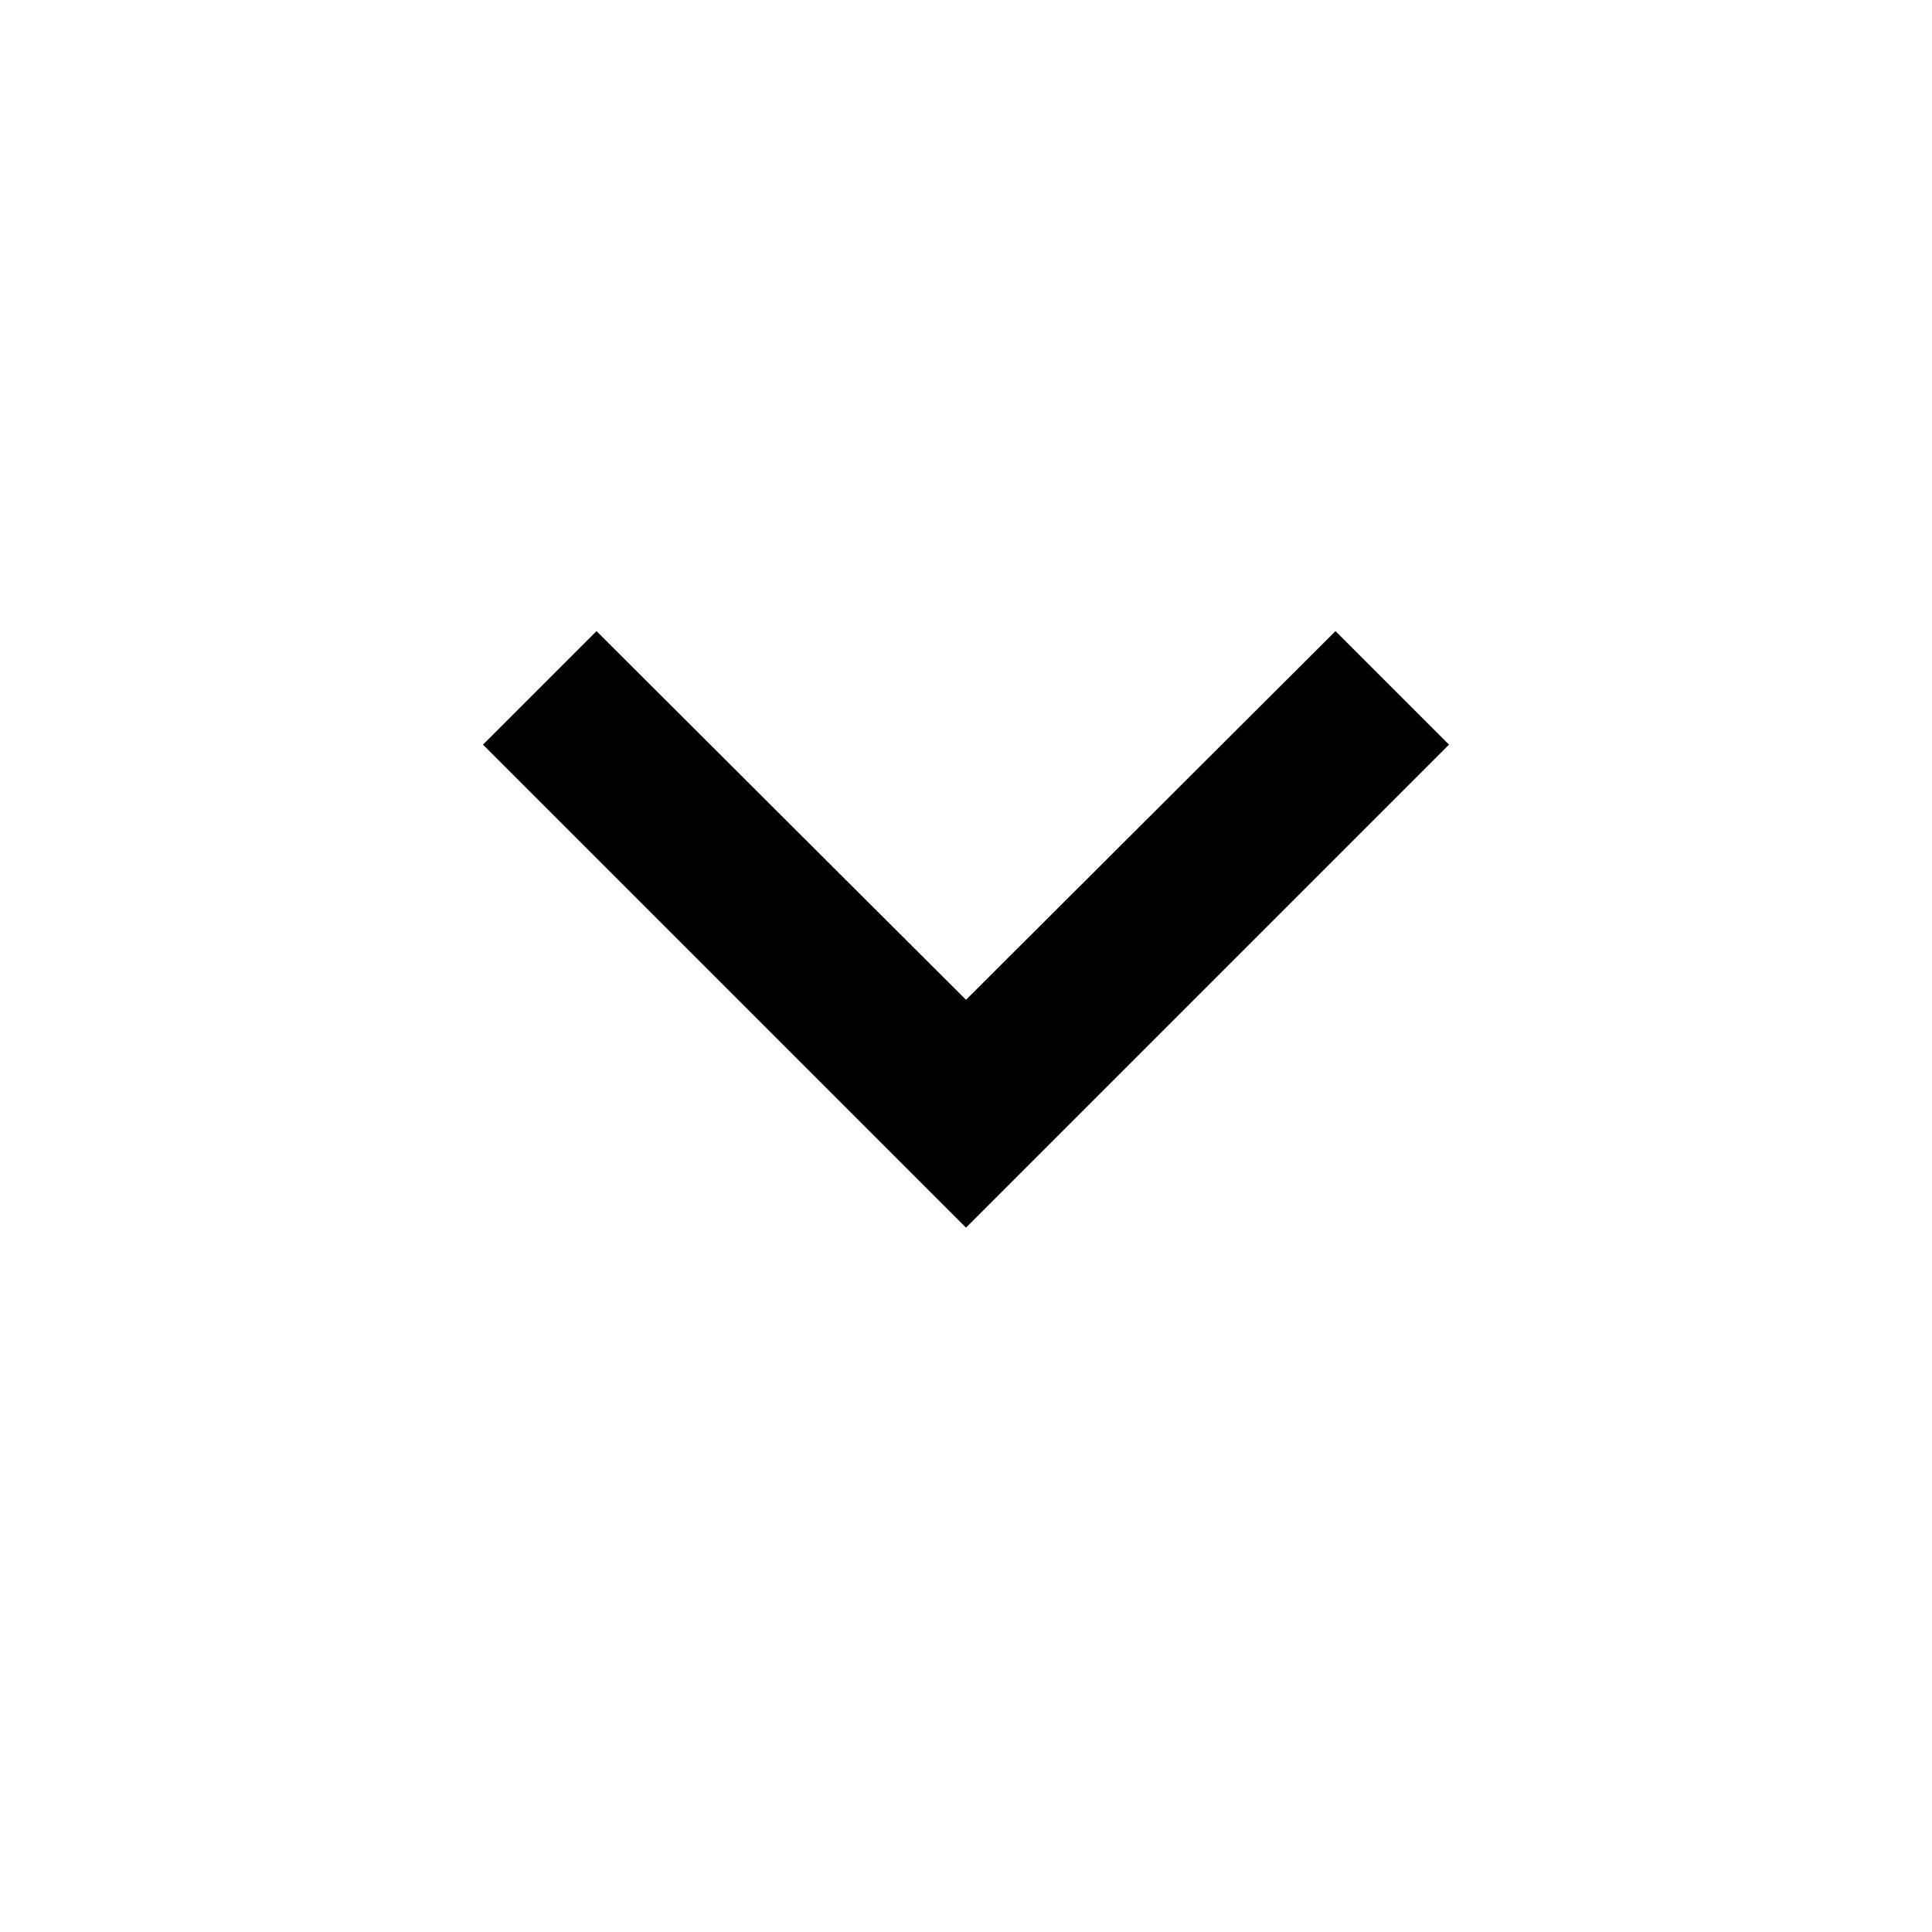
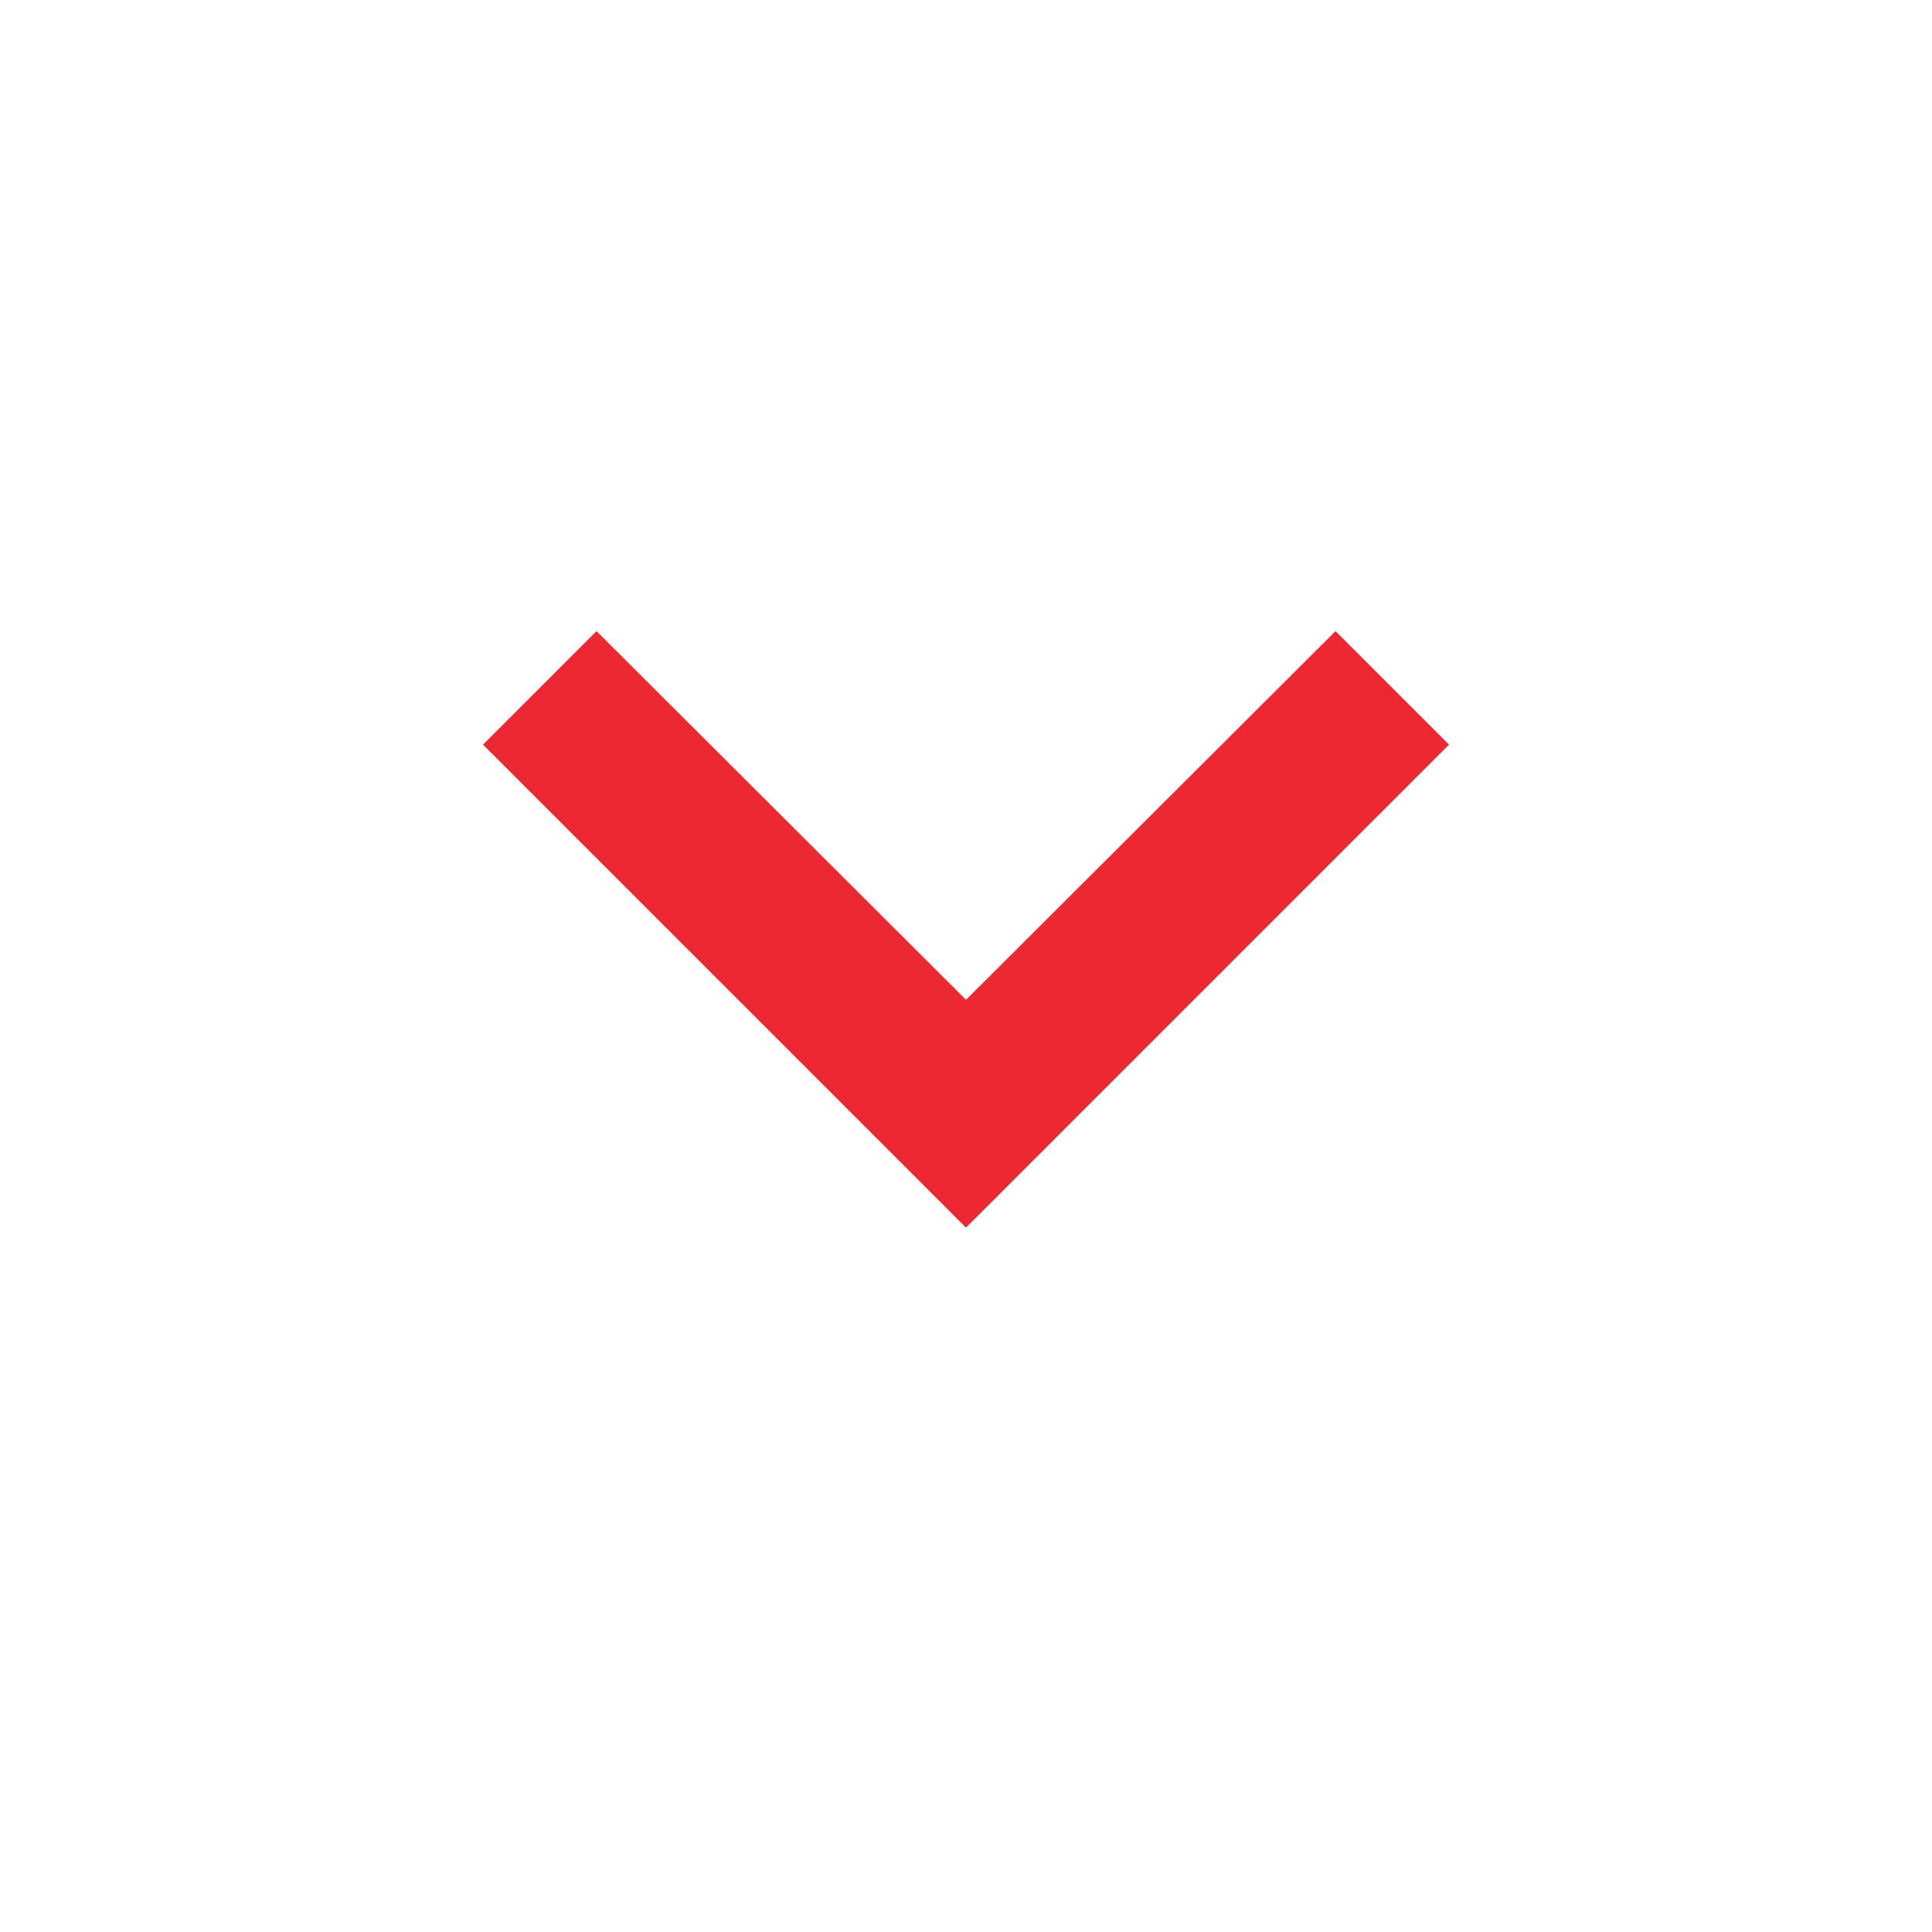
- <svg xmlns="http://www.w3.org/2000/svg" fill="#000000" height="24" viewBox="0 0 24 24" width="24">
+ <svg xmlns="http://www.w3.org/2000/svg" fill="#ec2933" height="24" viewBox="0 0 24 24" width="24">
  <path d="M7.41 7.84L12 12.42l4.59-4.58L18 9.25l-6 6-6-6z" />
  <path d="M0-.75h24v24H0z" fill="none" />
</svg>
